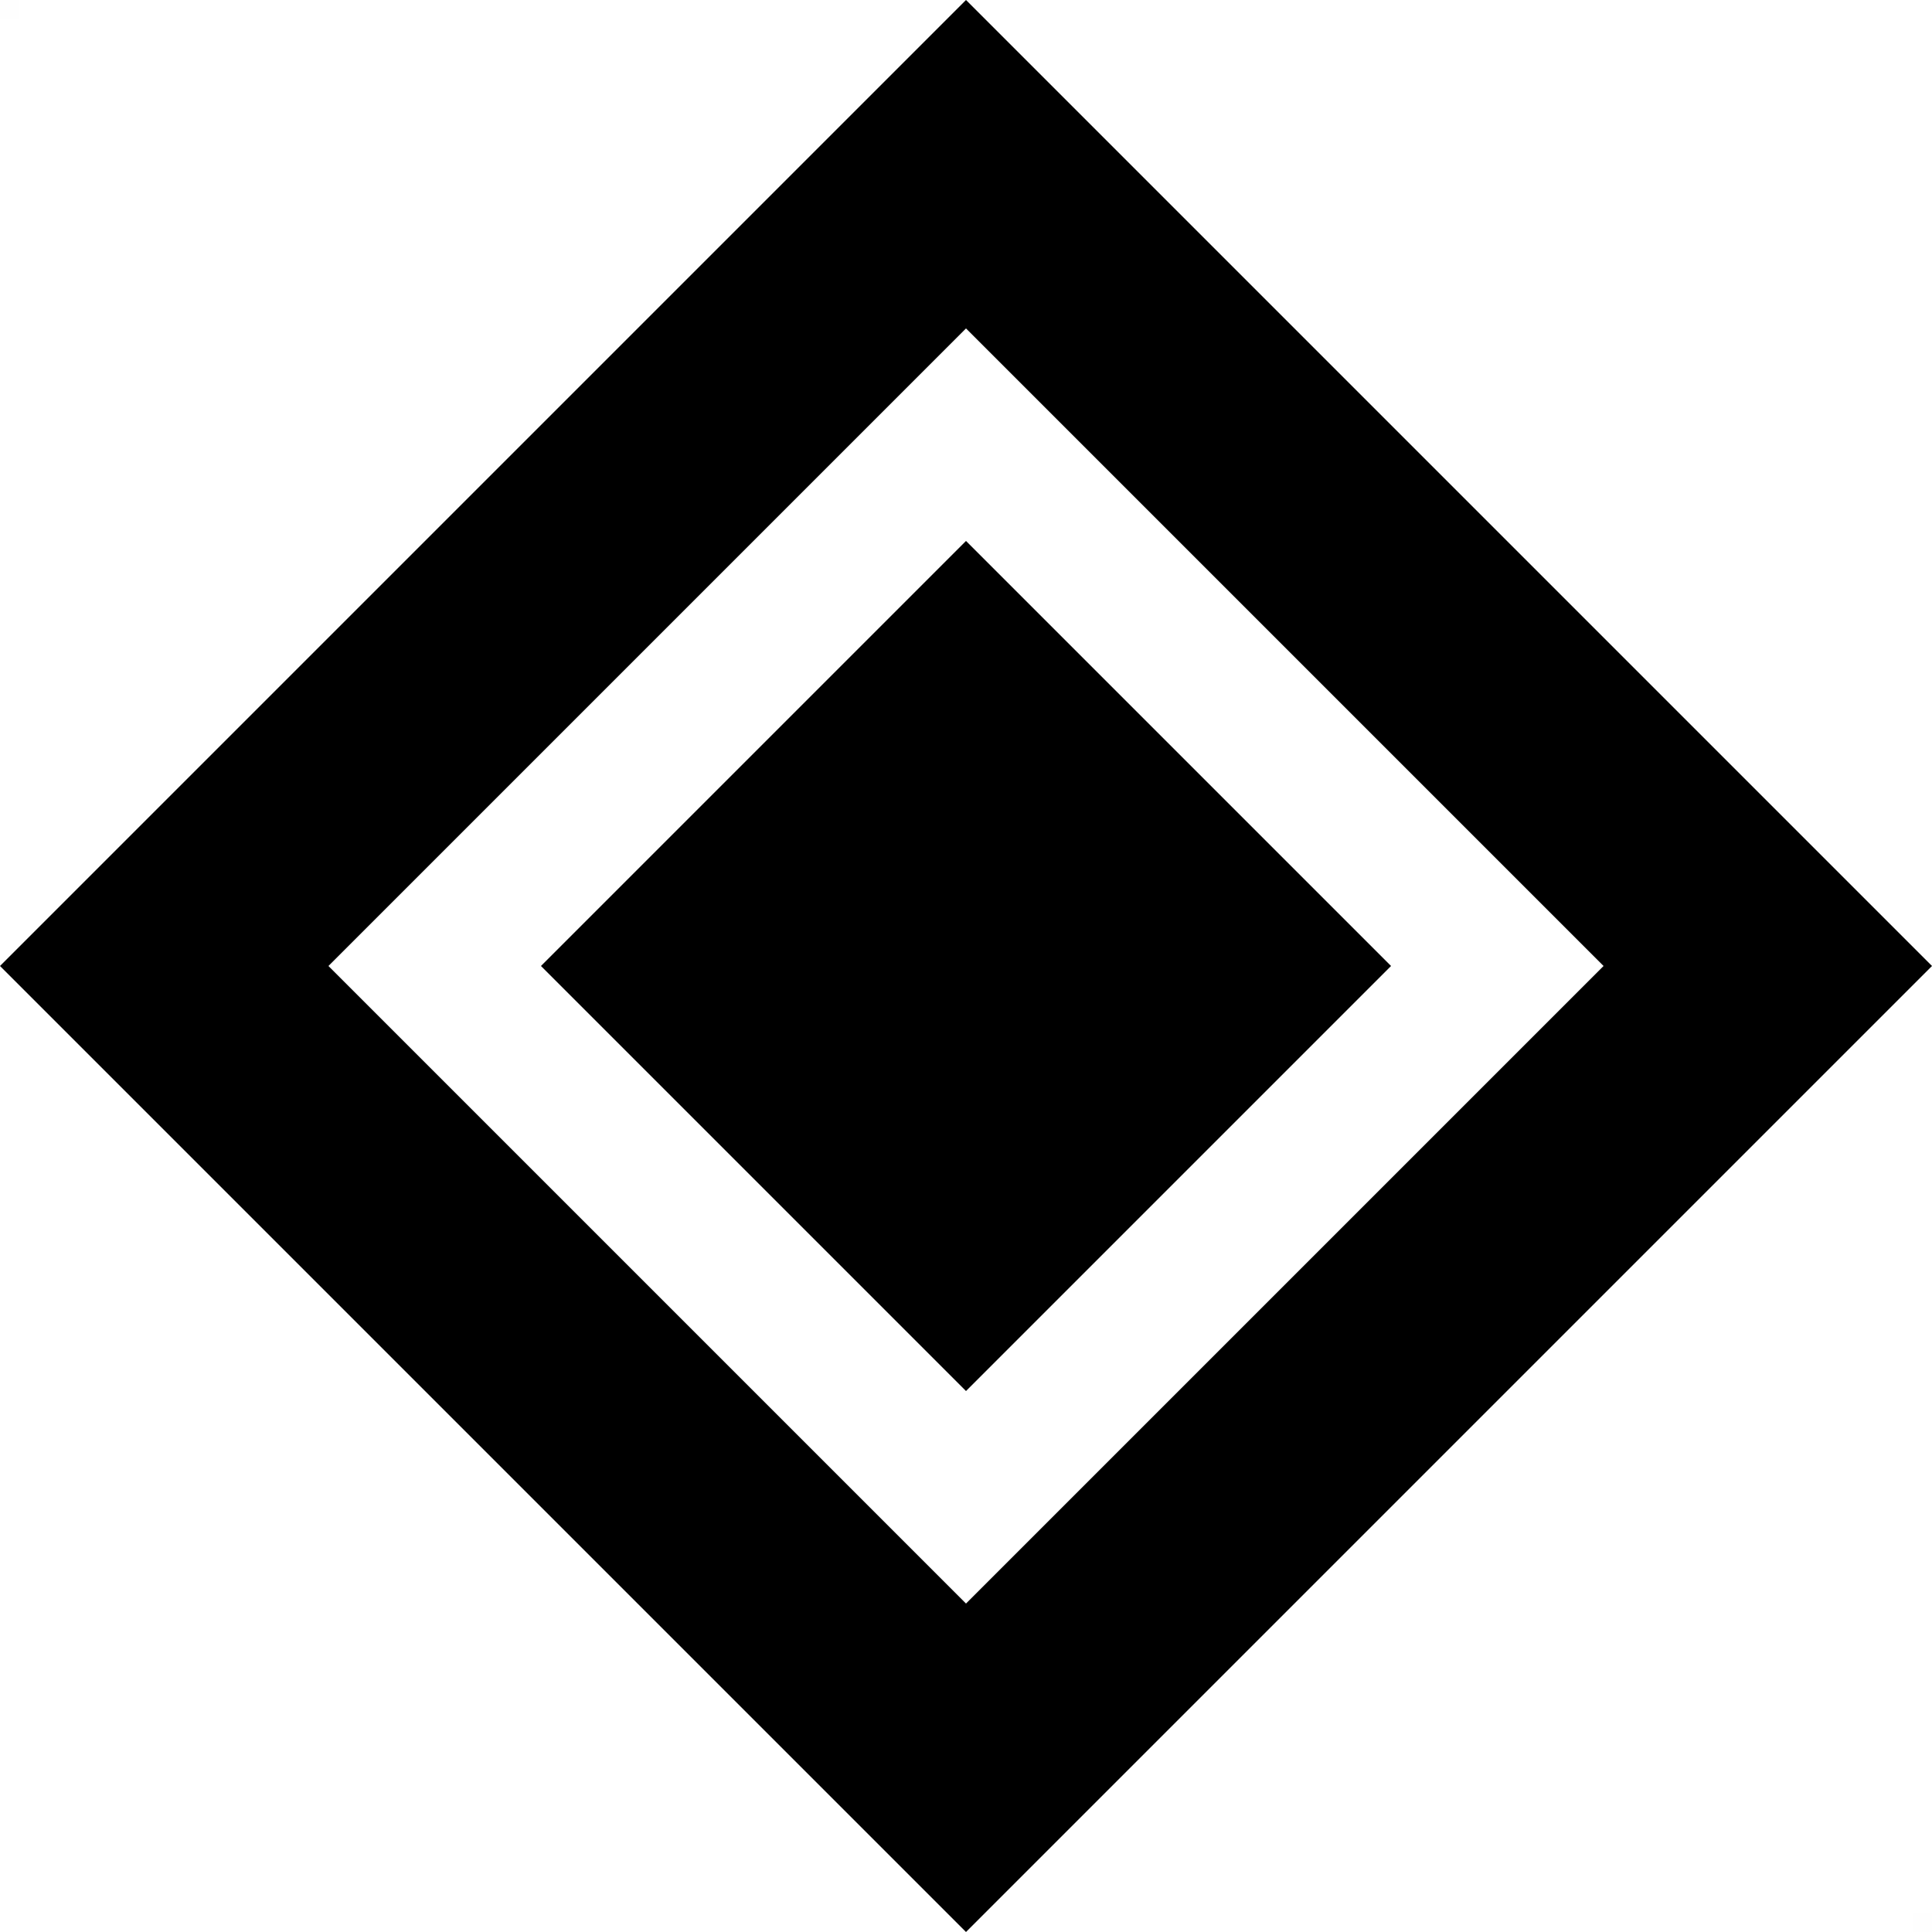
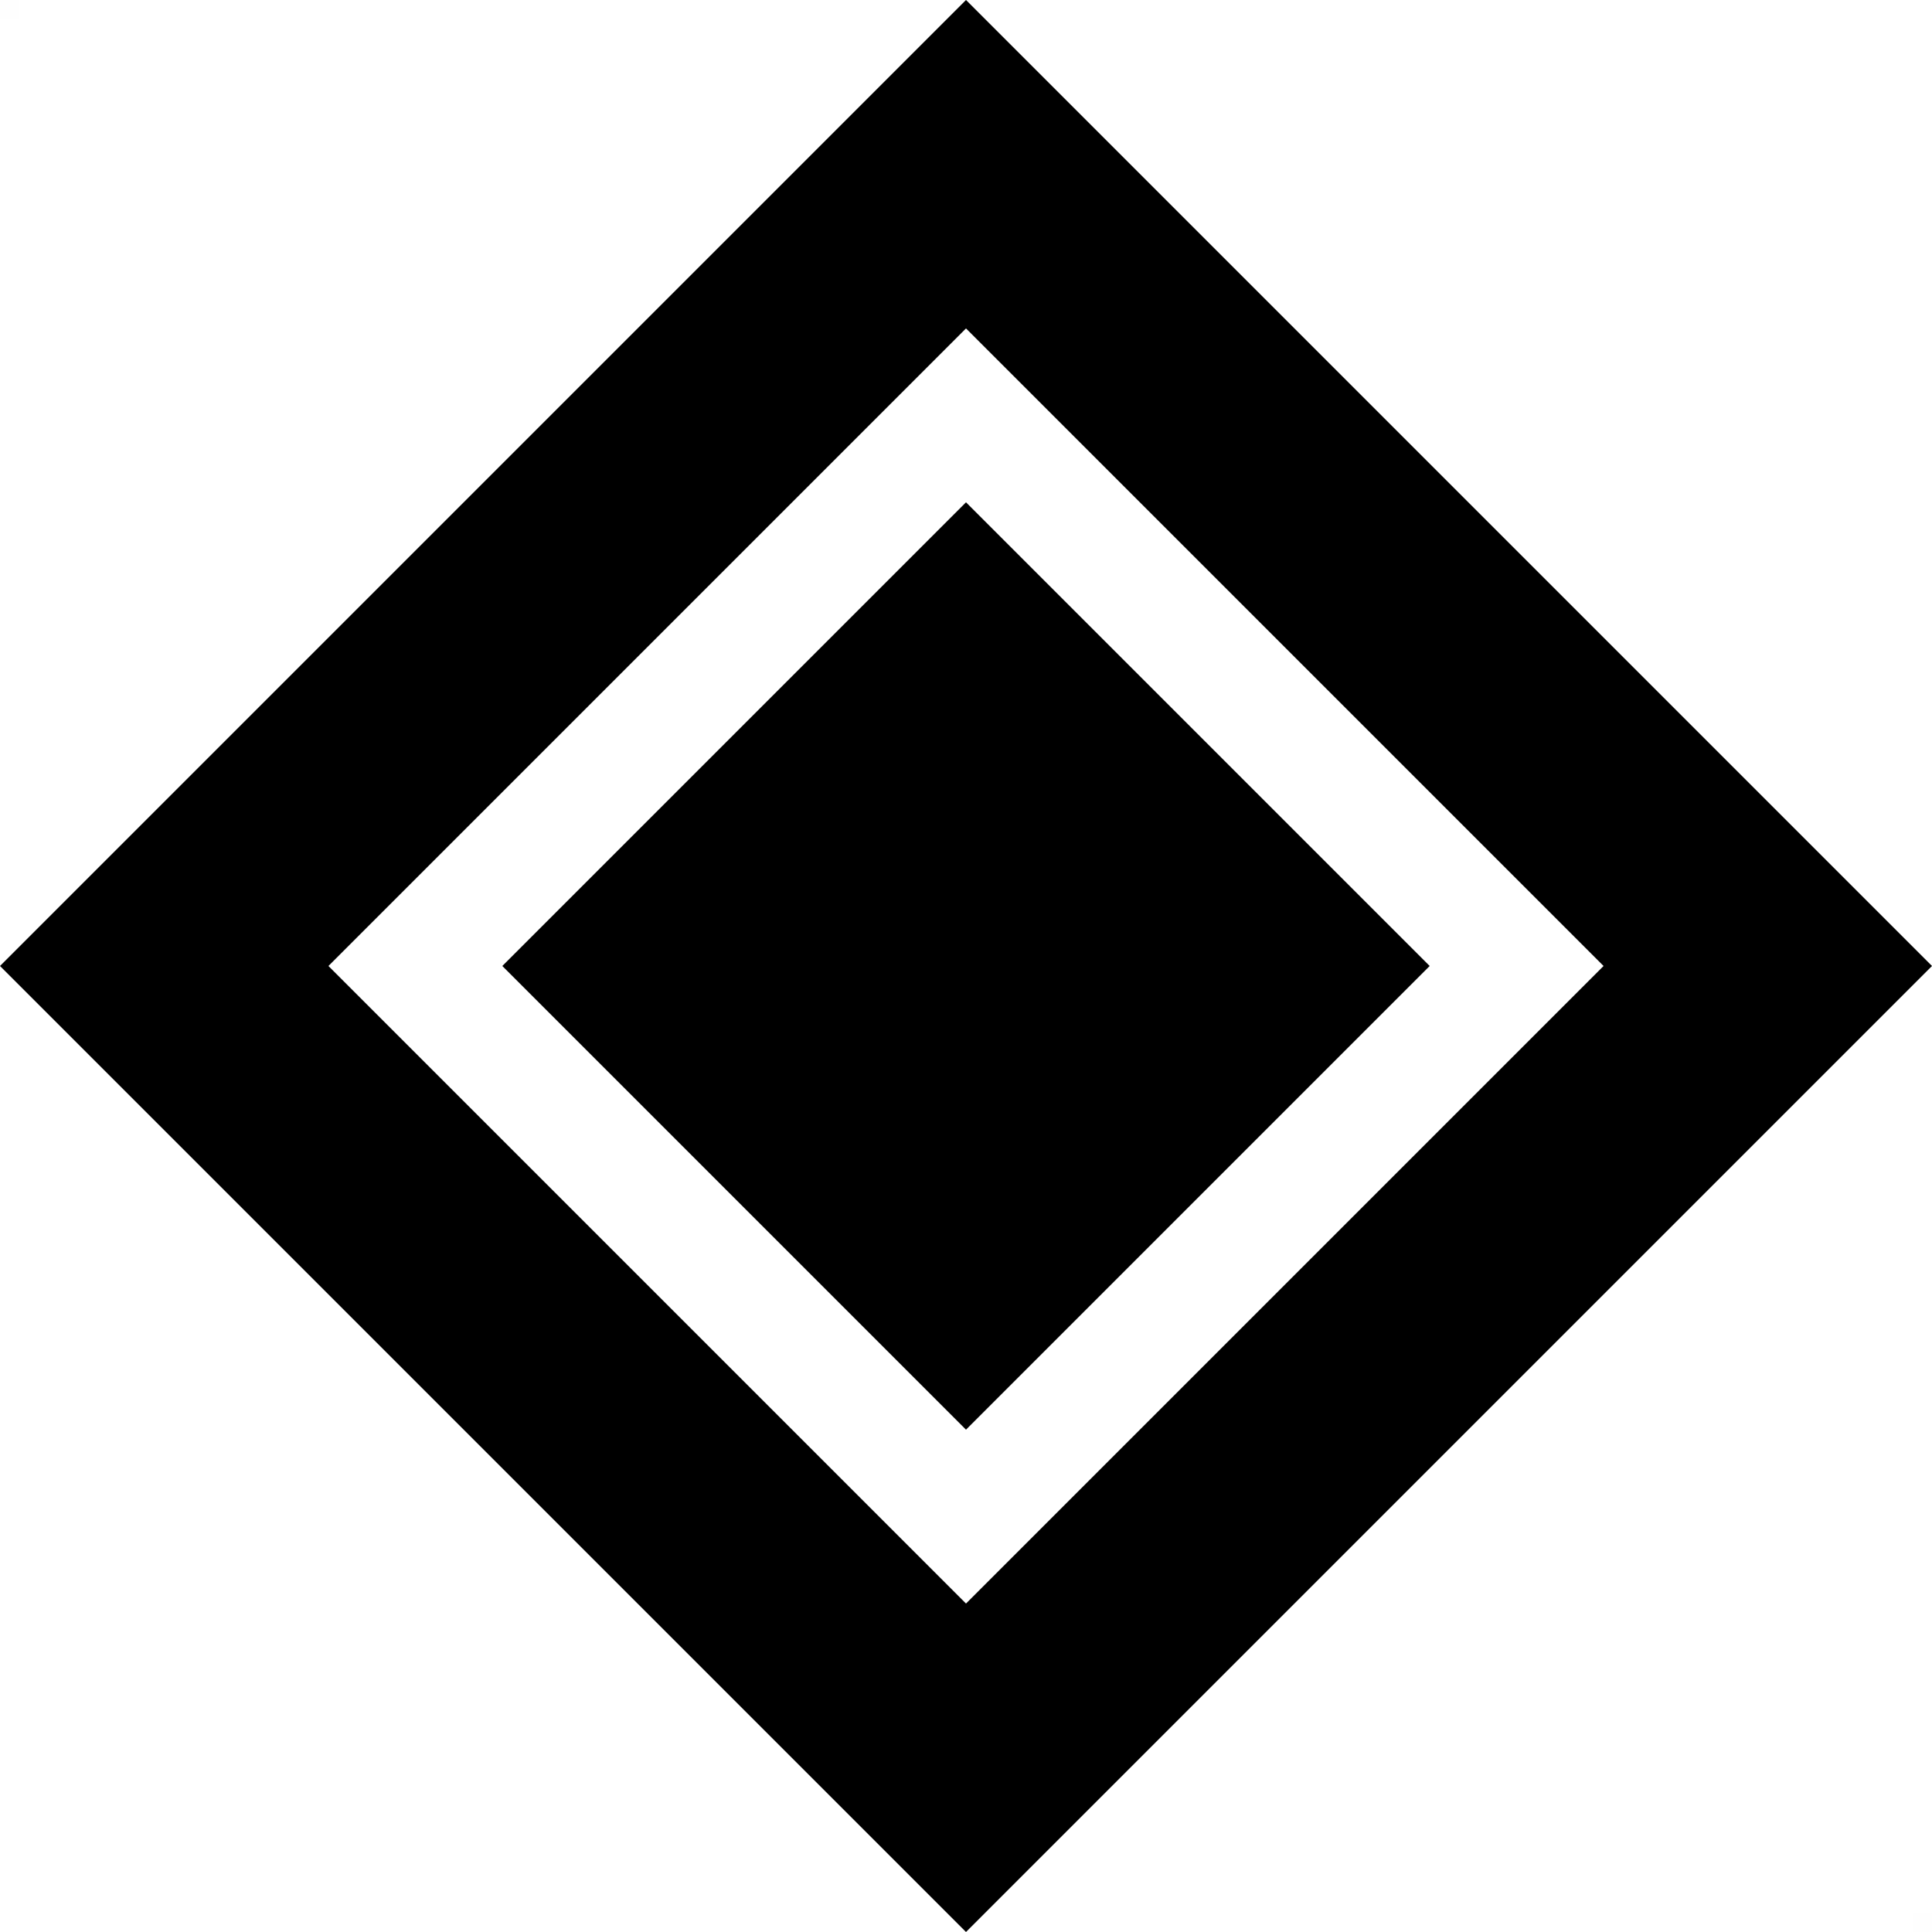
<svg xmlns="http://www.w3.org/2000/svg" viewBox="0 0 100 100" width="100" height="100">
  <rect x="0" y="0" width="1" height="1" fill="#000000" fill-opacity="0.005" />
  <rect x="99" y="99" width="1" height="1" fill="#000000" fill-opacity="0.005" />
  <path fill="#000000" fill-rule="evenodd" d="   M50 0 L100 50 L50 100 L0 50 Z   M50 17 L83 50 L50 83 L17 50 Z" />
-   <polygon points="50,28 72,50 50,72 28,50" fill="#000000" />
+   <polygon points="50,26 74,50 50,74 26,50" fill="#000000" />
</svg>
